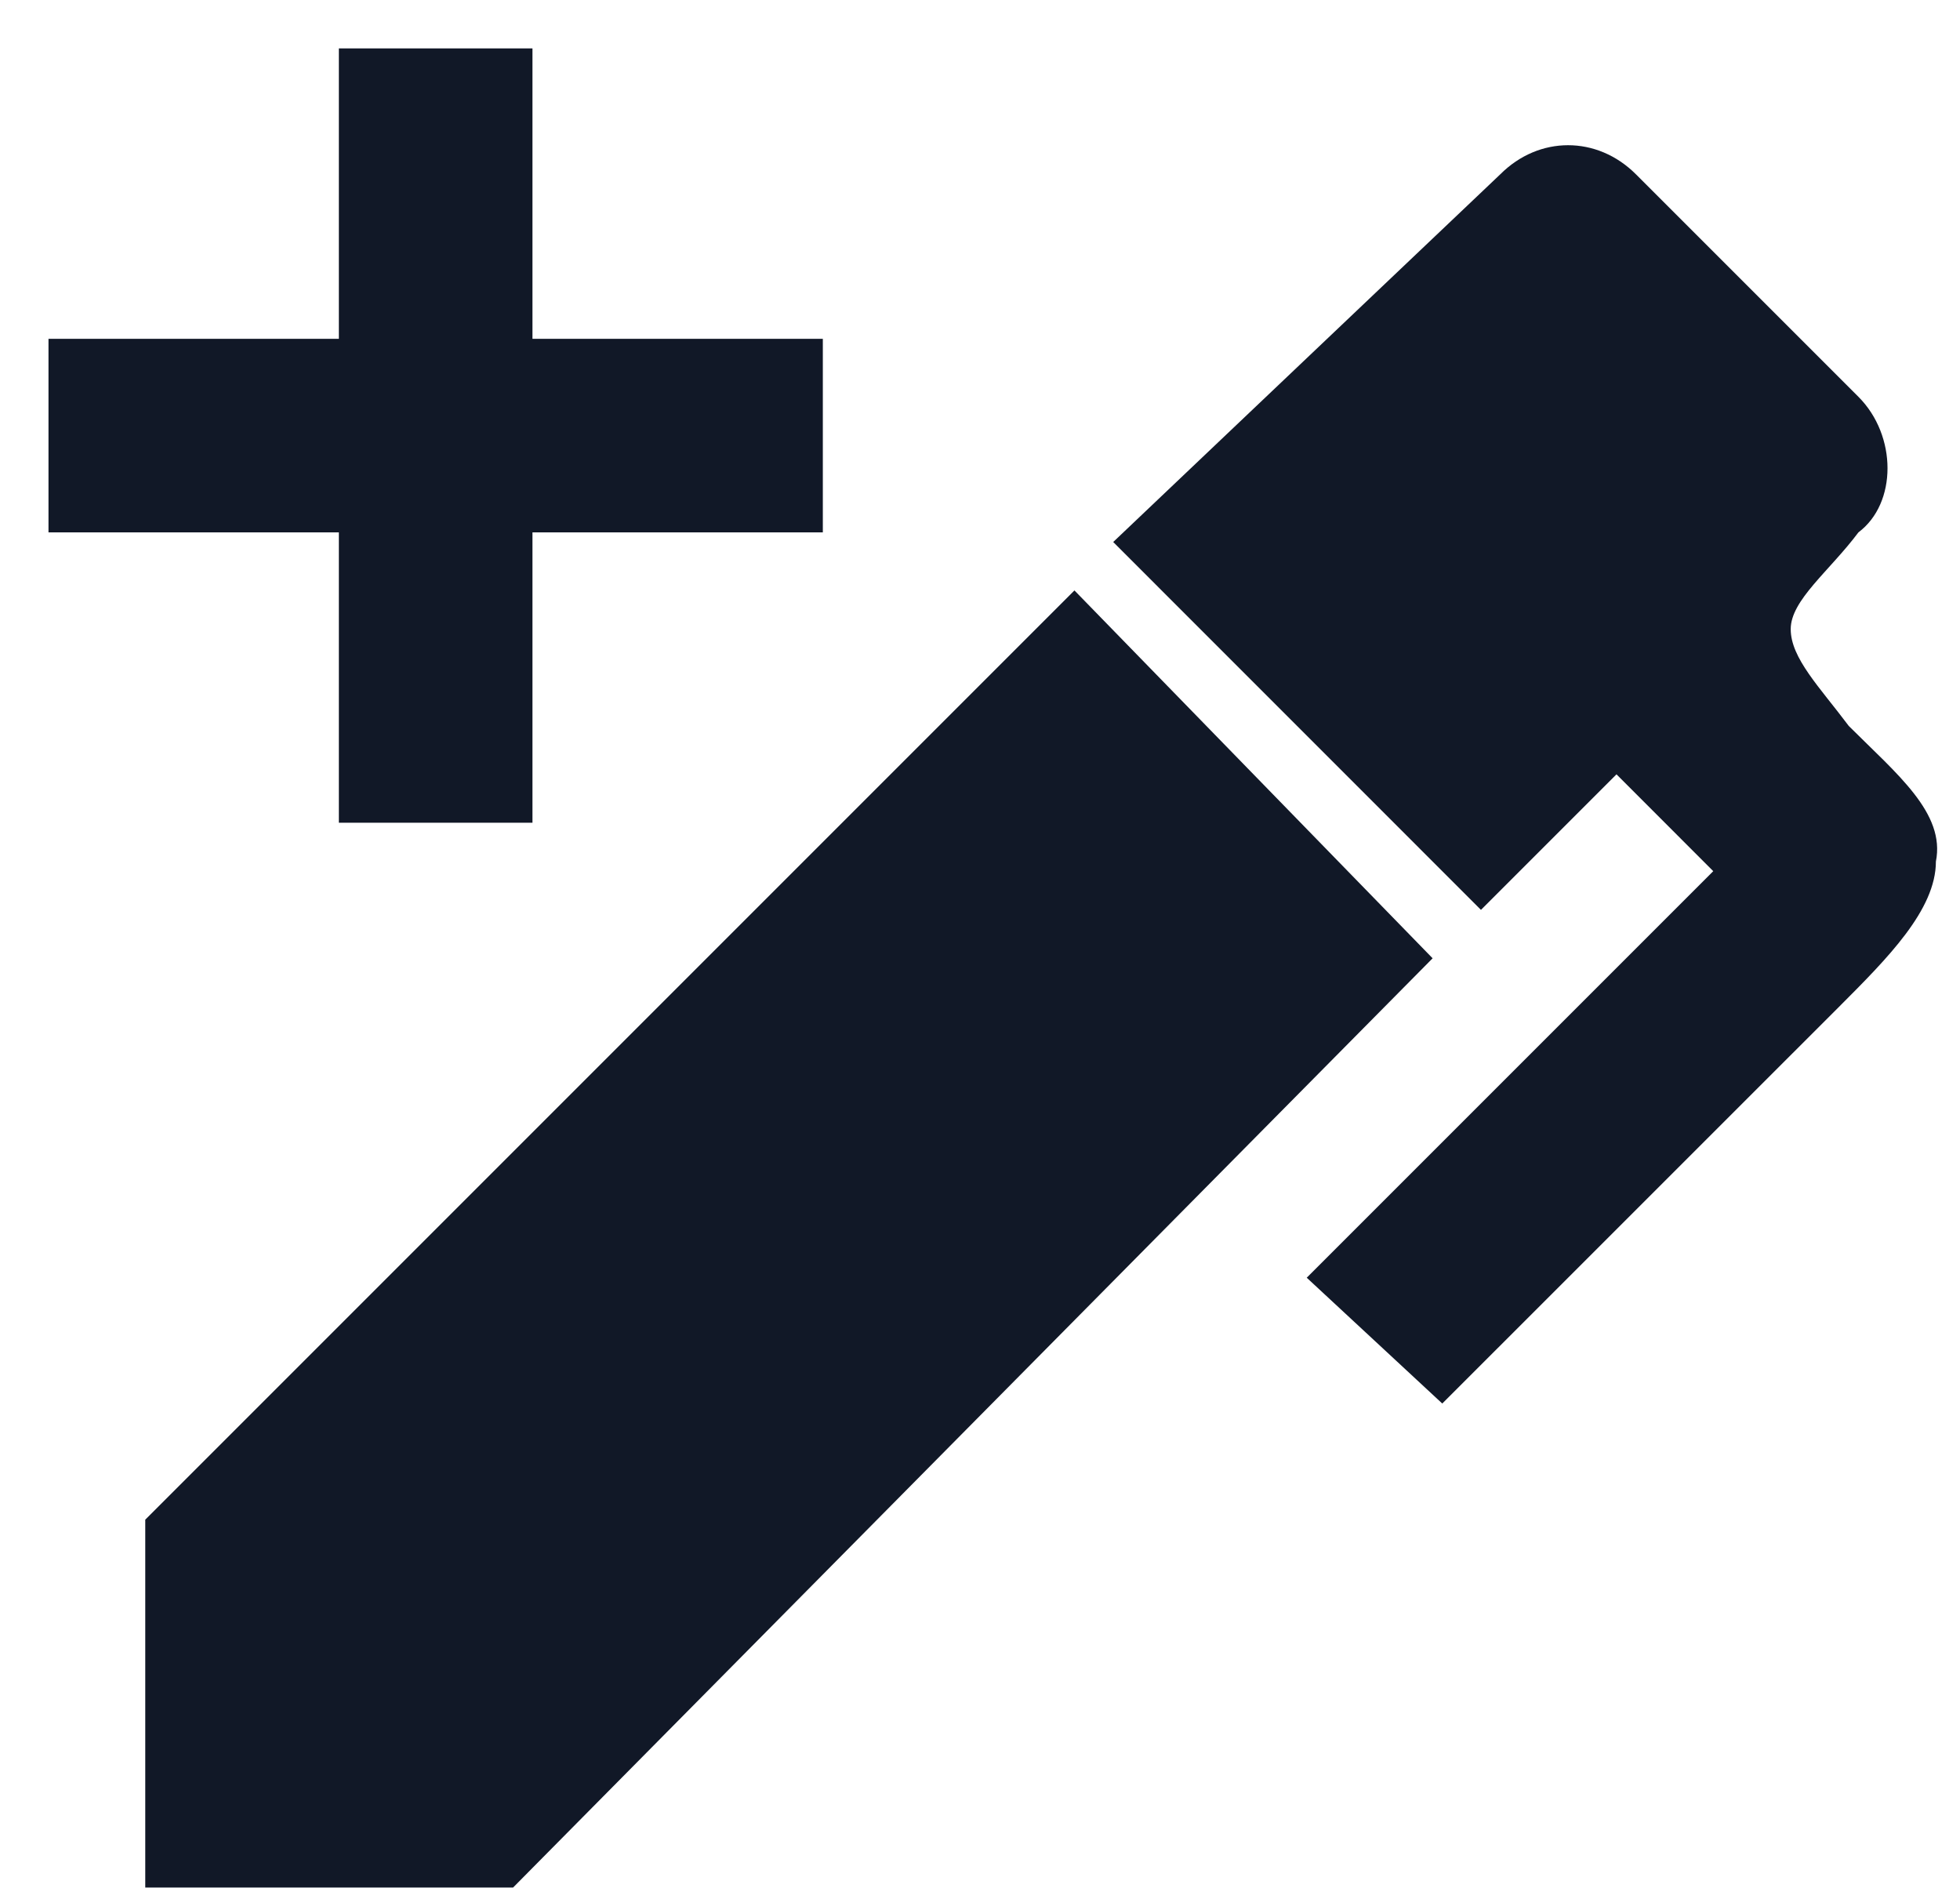
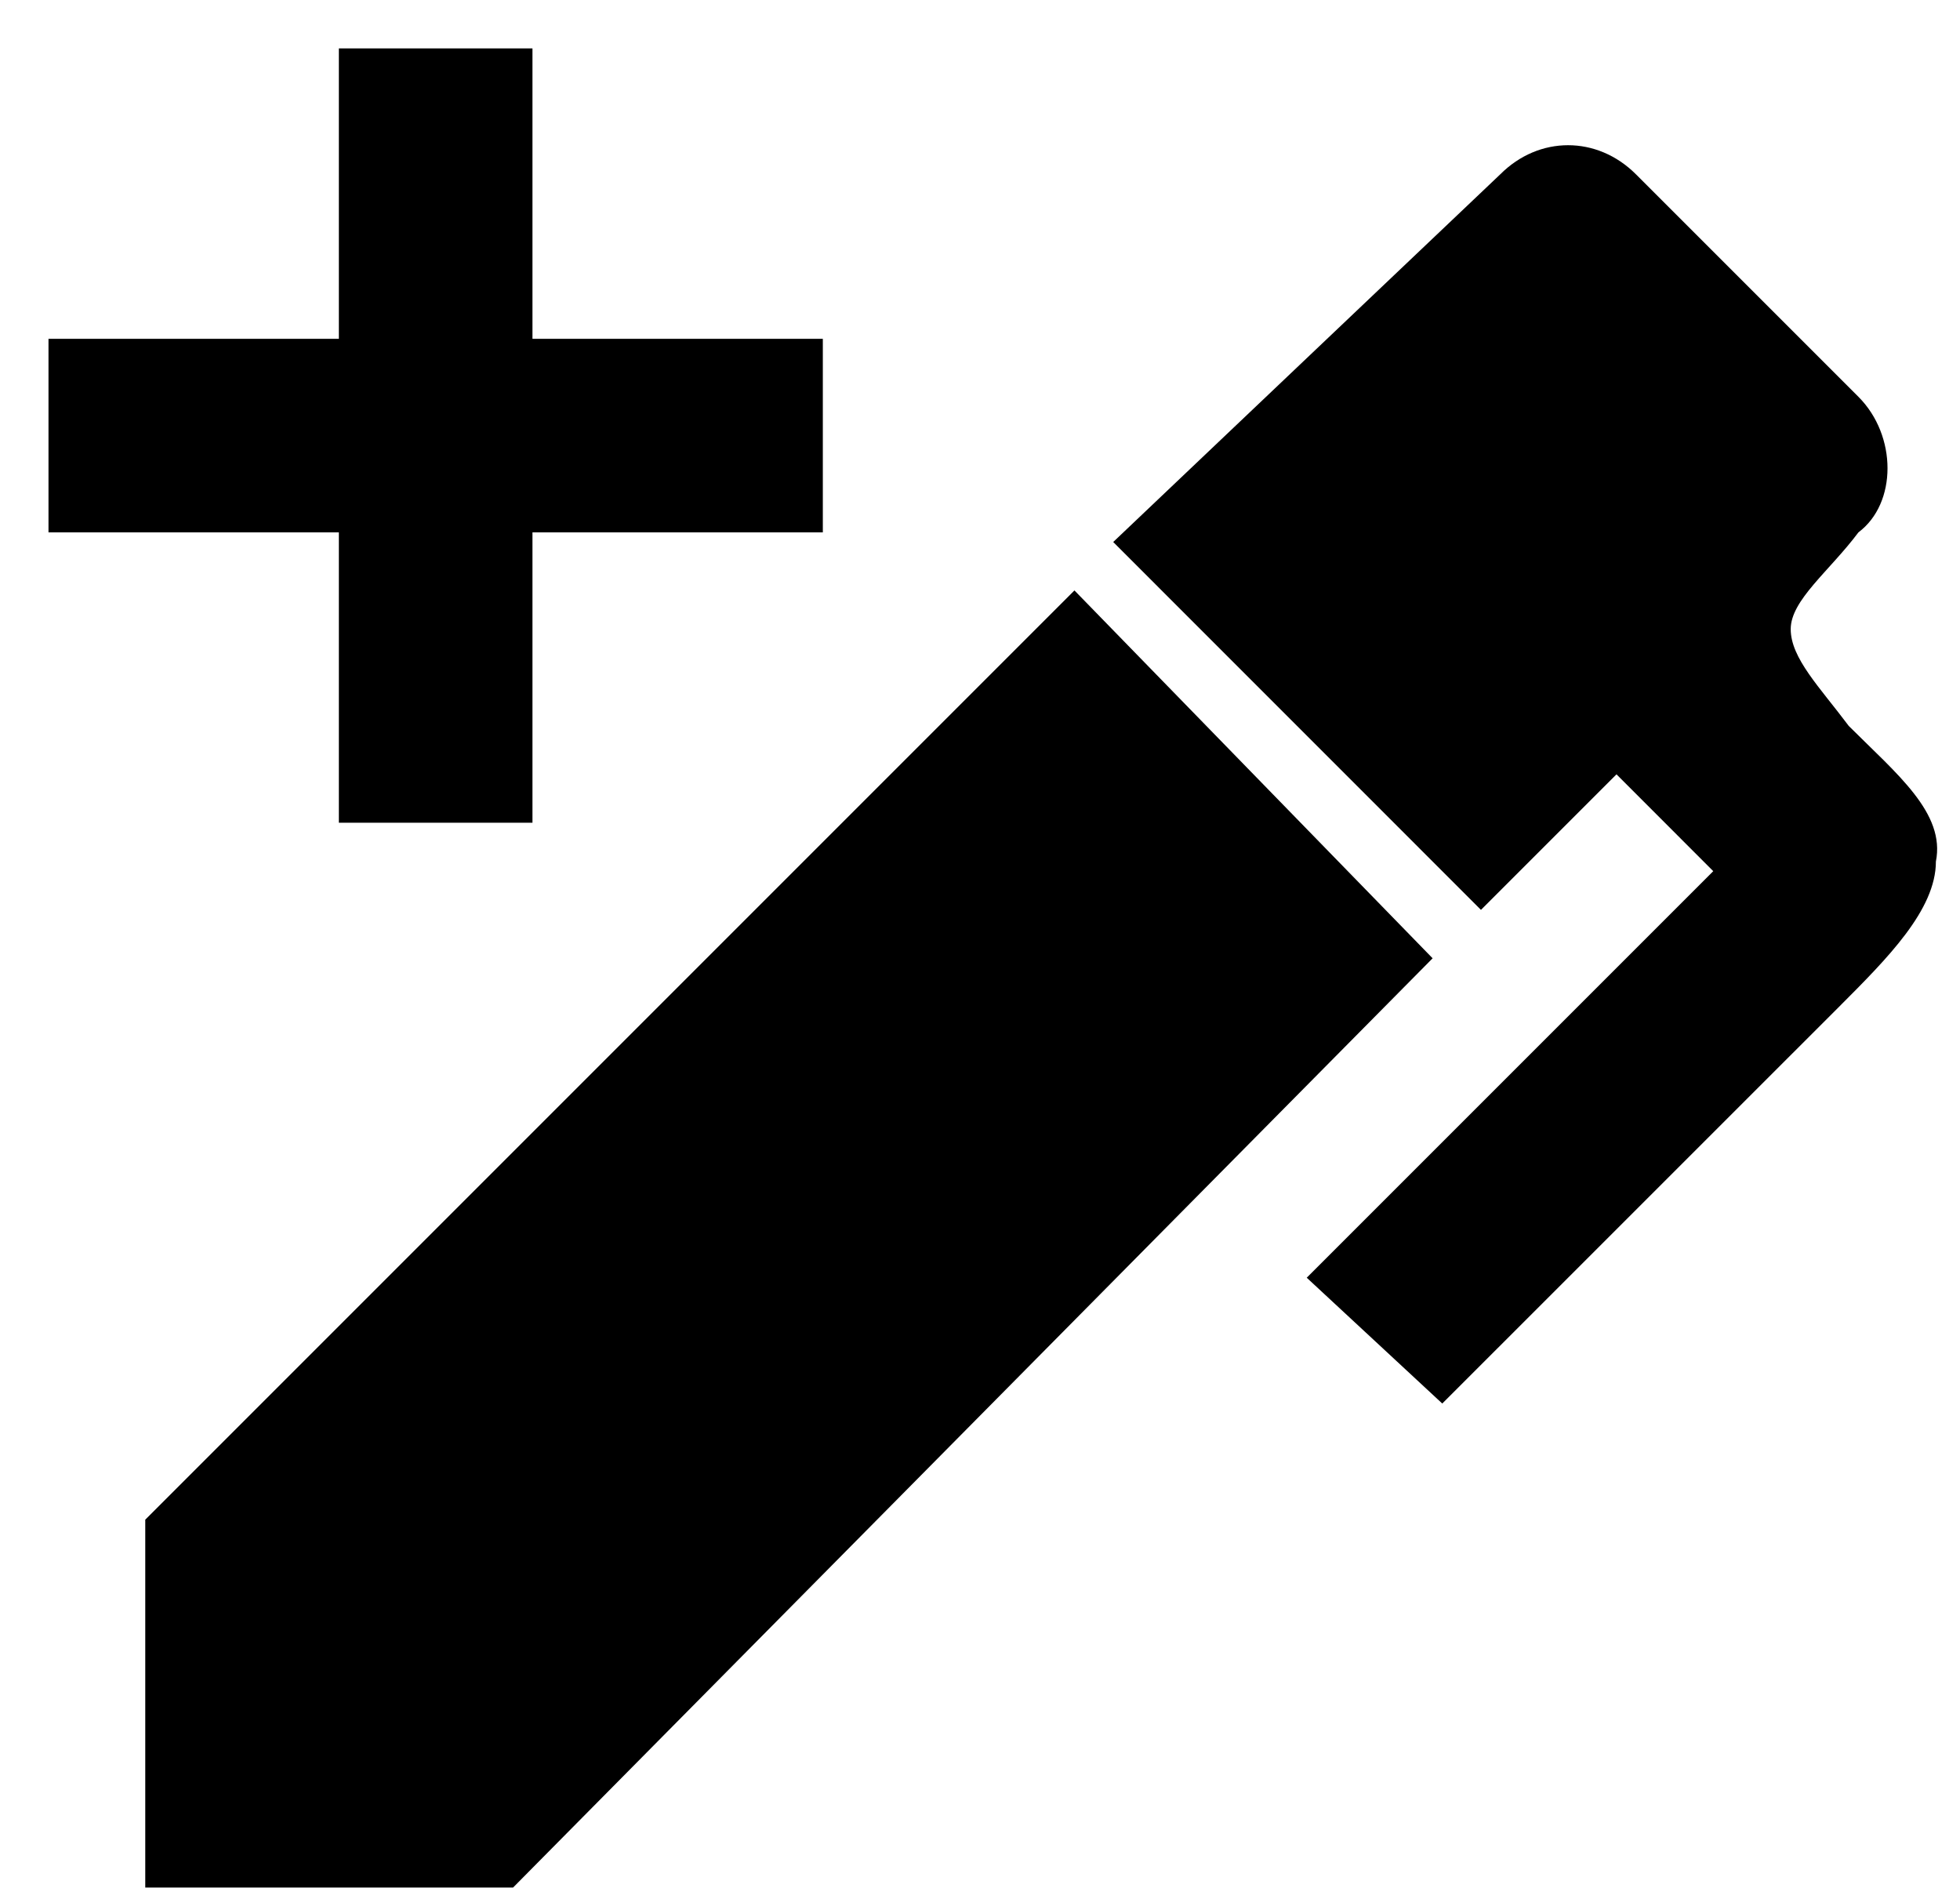
<svg xmlns="http://www.w3.org/2000/svg" width="27" height="26" viewBox="0 0 27 26" fill="none">
-   <path d="M25.601 7.333C25.201 7.867 24.668 8.267 24.668 8.666C24.668 9.066 25.068 9.466 25.468 10C26.135 10.666 26.801 11.2 26.668 11.867C26.668 12.533 26.001 13.2 25.335 13.867L19.868 19.333L18.001 17.6L23.601 12L22.268 10.666L20.401 12.533L15.335 7.466L20.668 2.4C21.201 1.867 22.001 1.867 22.535 2.4L25.601 5.466C26.135 6 26.135 6.933 25.601 7.333ZM2.001 20.933L14.801 8.133L19.735 13.2L7.068 26H2.001V20.933ZM7.335 0.667V4.667H11.335V7.333H7.335V11.333H4.668V7.333H0.668V4.667H4.668V0.667H7.335Z" fill="#111827" />
+   <path d="M25.601 7.333C25.201 7.867 24.668 8.267 24.668 8.666C24.668 9.066 25.068 9.466 25.468 10C26.135 10.666 26.801 11.2 26.668 11.867C26.668 12.533 26.001 13.2 25.335 13.867L19.868 19.333L18.001 17.6L23.601 12L22.268 10.666L20.401 12.533L15.335 7.466L20.668 2.4C21.201 1.867 22.001 1.867 22.535 2.4L25.601 5.466C26.135 6 26.135 6.933 25.601 7.333ZM2.001 20.933L14.801 8.133L19.735 13.2L7.068 26H2.001V20.933ZM7.335 0.667V4.667H11.335V7.333H7.335V11.333H4.668V7.333H0.668V4.667H4.668V0.667H7.335Z" fill="currentColor" />
</svg>
